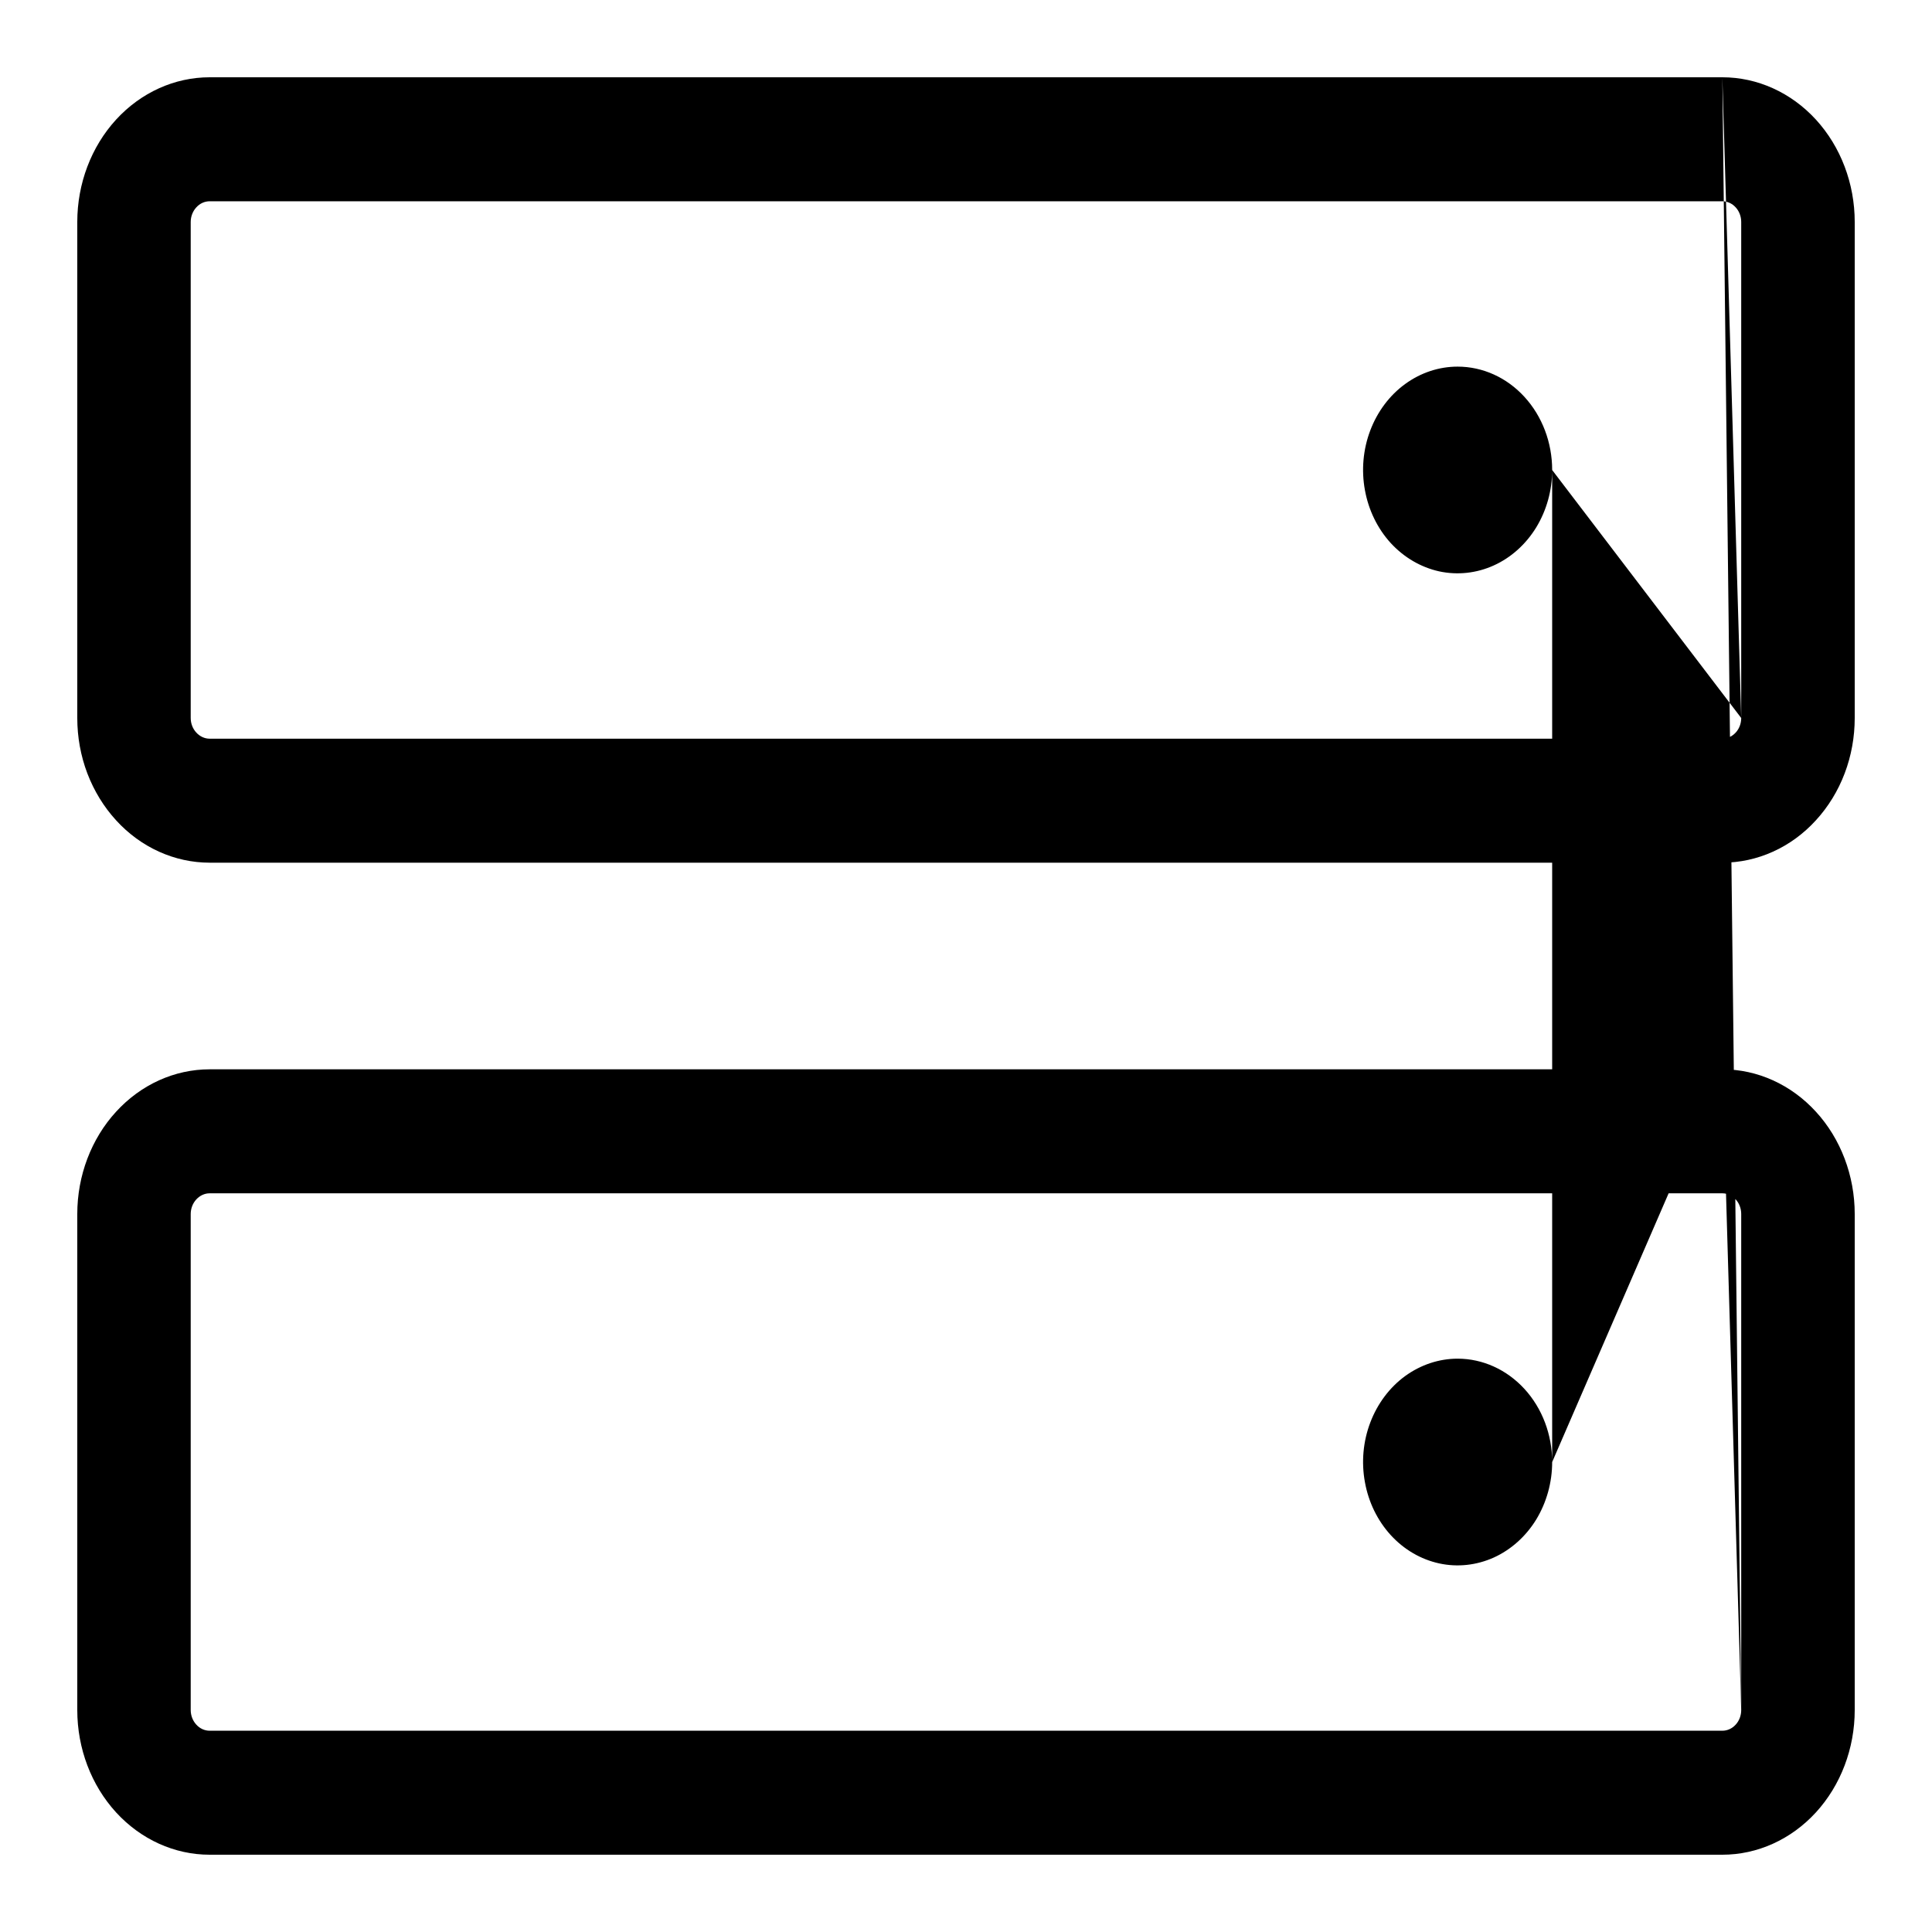
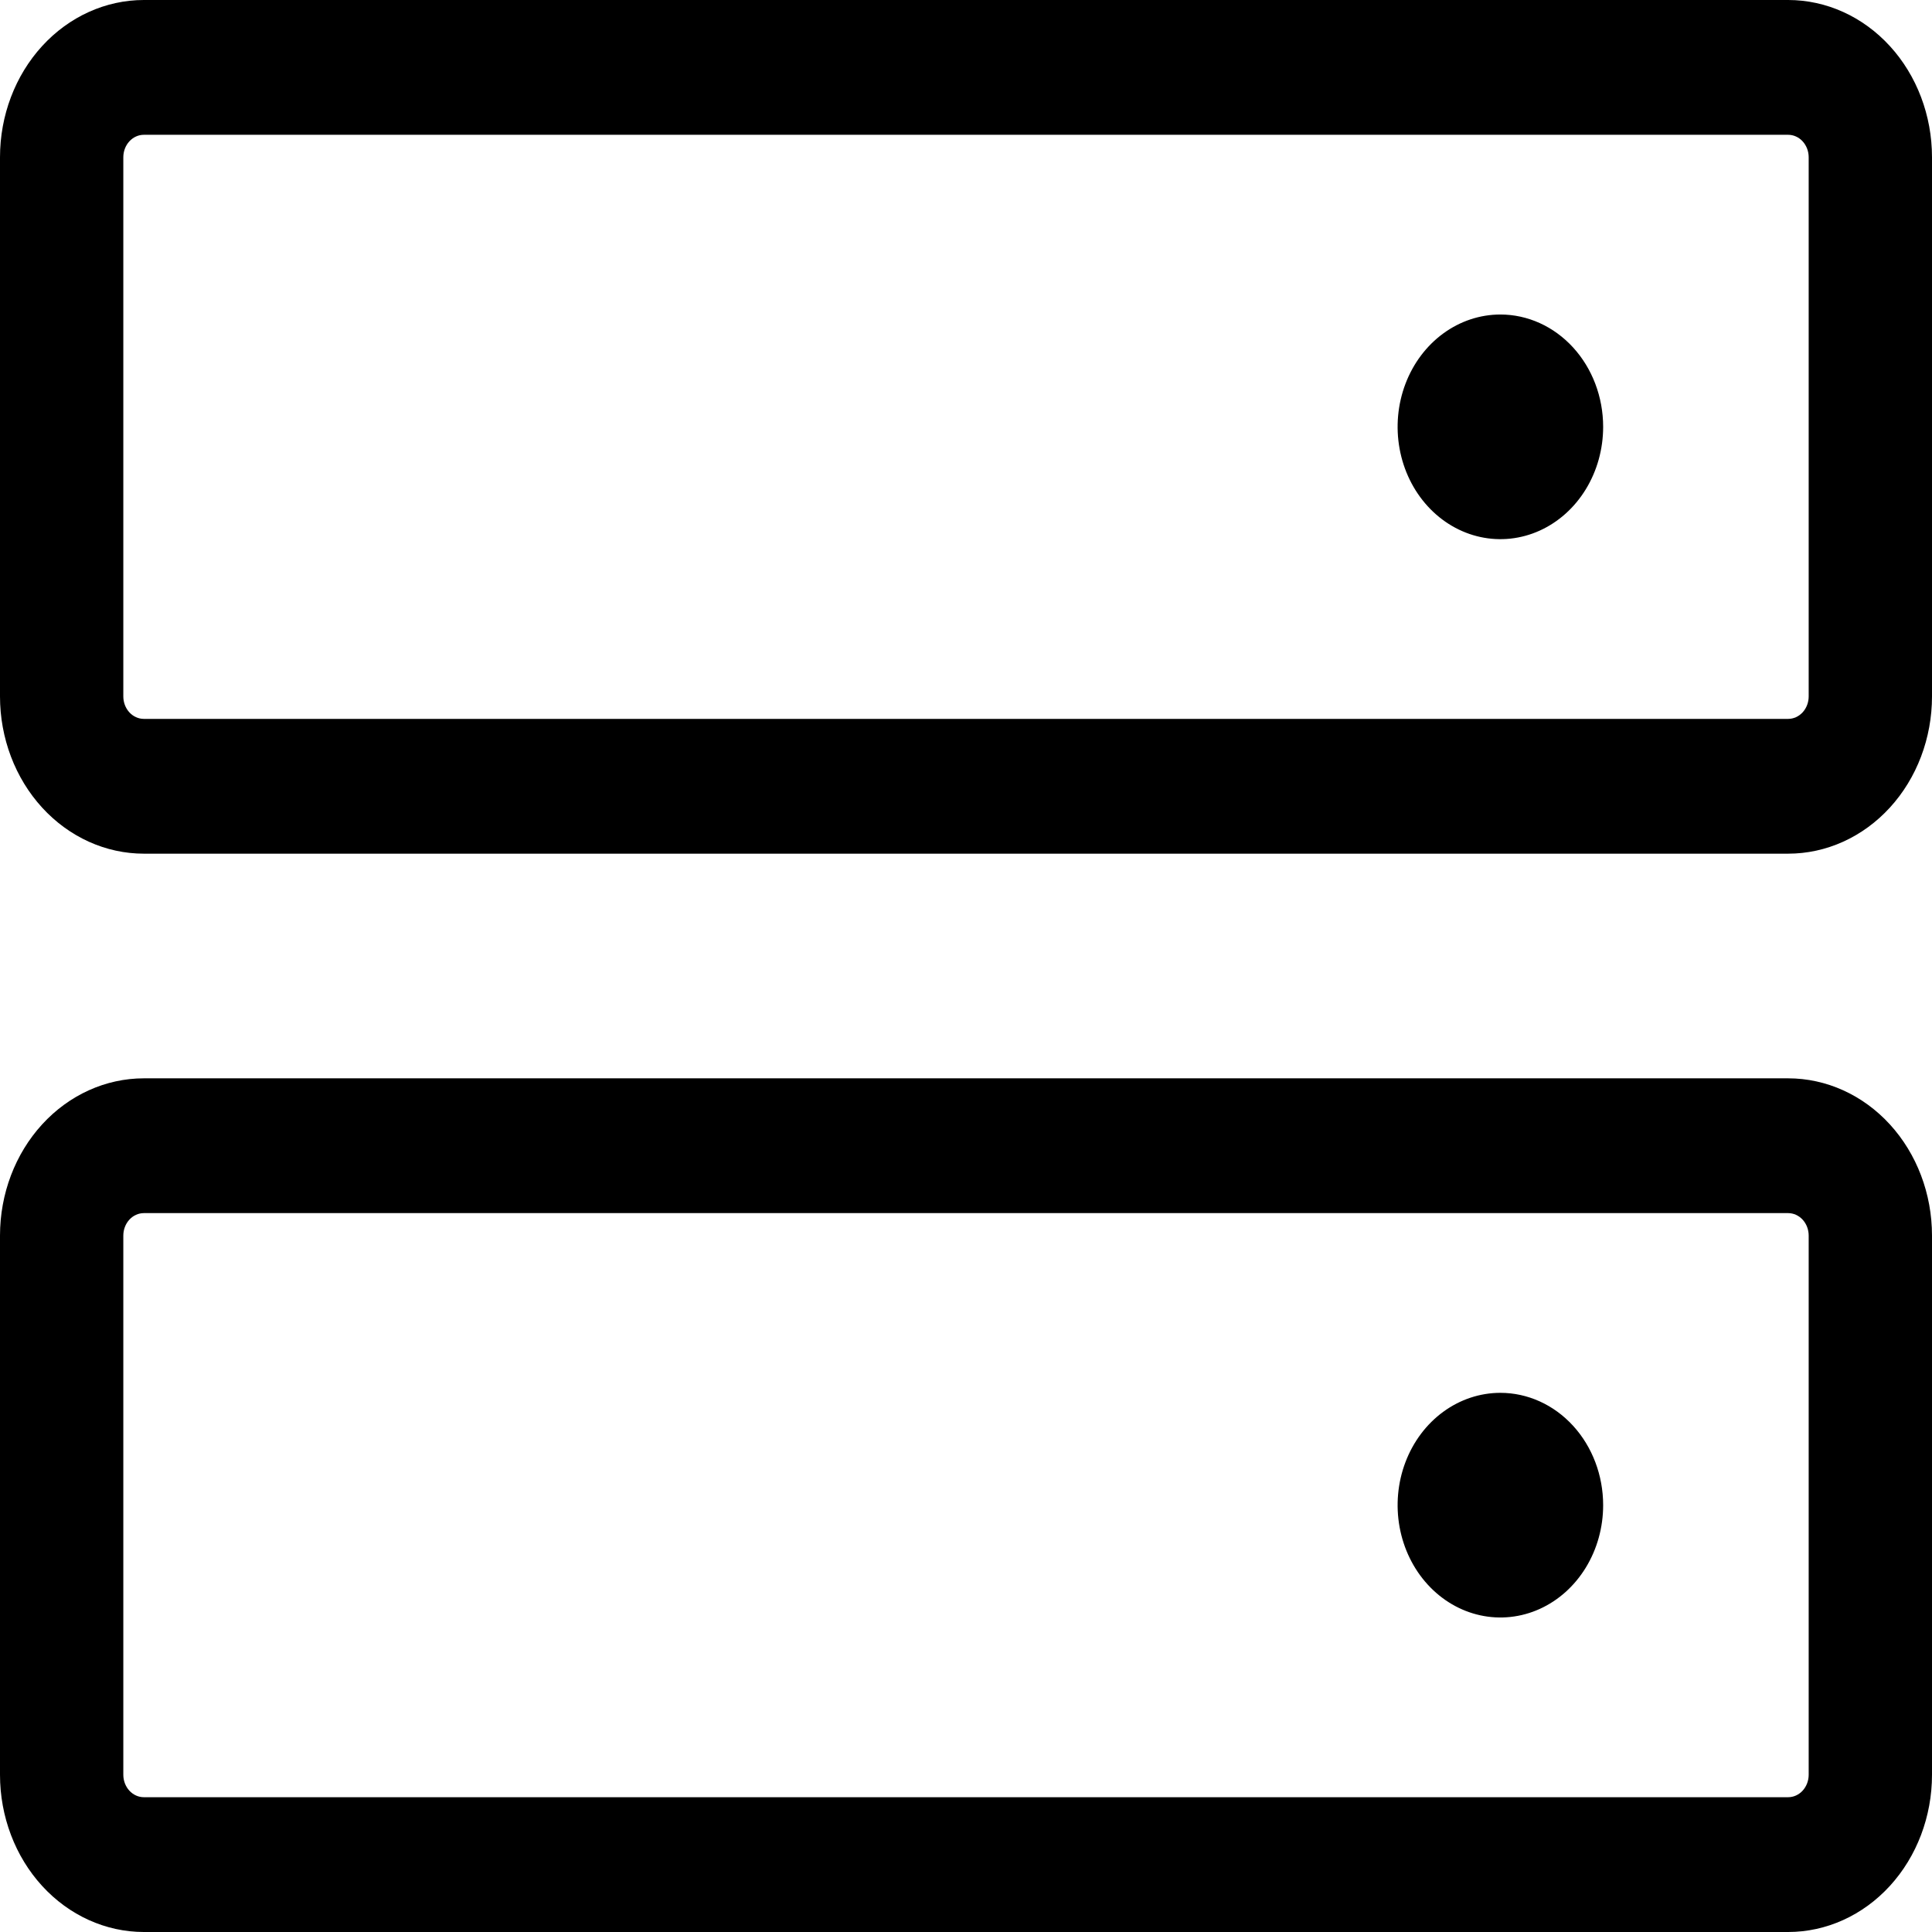
- <svg xmlns="http://www.w3.org/2000/svg" viewBox="0 0 256 256" fill="currentColor">
-   <path fill="currentColor" d="M228.22 141.69 H27.78 C23.13 141.69 18.67 143.71 15.38 147.31 C12.09 150.9 10.24 155.78 10.24 160.86 V226.59 C10.24 231.68 12.09 236.55 15.38 240.15 C18.67 243.74 23.13 245.76 27.78 245.76 H228.22 C232.87 245.76 237.33 243.74 240.62 240.15 C243.91 236.55 245.76 231.68 245.76 226.59 V160.86 C245.76 155.78 243.91 150.9 240.62 147.31 C237.33 143.71 232.87 141.69 228.22 141.69 L230.72 226.59 C230.72 227.31 230.46 228.01 229.99 228.52 C229.52 229.04 228.89 229.33 228.22 229.33 H27.78 C27.11 229.33 26.48 229.04 26.01 228.52 C25.54 228.01 25.27 227.31 25.27 226.59 V160.86 C25.27 160.14 25.54 159.44 26.01 158.93 C26.48 158.42 27.11 158.12 27.78 158.12 H228.22 C228.89 158.12 229.52 158.42 229.99 158.93 C230.46 159.44 230.72 160.14 230.72 160.86 V226.59 L228.22 10.24 H27.78 C23.13 10.24 18.67 12.26 15.38 15.85 C12.09 19.45 10.24 24.32 10.24 29.41 V95.14 C10.24 97.66 10.69 100.15 11.57 102.47 C12.46 104.8 13.75 106.91 15.38 108.69 C17 110.47 18.94 111.89 21.07 112.85 C23.19 113.81 25.47 114.31 27.78 114.31 H228.22 C230.53 114.31 232.81 113.81 234.93 112.85 C237.06 111.89 239 110.47 240.62 108.69 C242.25 106.91 243.55 104.8 244.43 102.47 C245.31 100.15 245.76 97.66 245.76 95.14 V29.41 C245.76 24.32 243.91 19.45 240.62 15.85 C237.33 12.26 232.87 10.24 228.22 10.24 L230.72 95.14 C230.72 95.87 230.46 96.56 229.99 97.07 C229.52 97.58 228.89 97.88 228.22 97.88 H27.78 C27.11 97.88 26.48 97.58 26.01 97.07 C25.54 96.56 25.27 95.87 25.27 95.14 V29.41 C25.27 28.69 25.54 27.99 26.01 27.48 C26.48 26.96 27.11 26.67 27.78 26.67 H228.22 C228.89 26.67 229.52 26.96 229.99 27.48 C230.46 27.99 230.72 28.69 230.72 29.41 V95.14 L205.67 62.28 C205.67 64.98 204.93 67.63 203.56 69.88 C202.18 72.13 200.22 73.89 197.94 74.92 C195.65 75.96 193.13 76.23 190.7 75.71 C188.27 75.17 186.04 73.87 184.28 71.96 C182.53 70.04 181.34 67.6 180.86 64.95 C180.37 62.29 180.62 59.53 181.57 57.03 C182.52 54.53 184.12 52.39 186.18 50.89 C188.25 49.38 190.67 48.58 193.14 48.58 C196.47 48.58 199.65 50.02 202 52.59 C204.35 55.16 205.67 58.64 205.67 62.28 L205.67 193.73 C205.67 196.43 204.93 199.08 203.56 201.34 C202.18 203.59 200.22 205.34 197.94 206.38 C195.65 207.41 193.13 207.69 190.7 207.16 C188.27 206.63 186.04 205.33 184.28 203.41 C182.53 201.49 181.34 199.06 180.86 196.4 C180.37 193.74 180.62 190.99 181.57 188.49 C182.52 185.99 184.12 183.85 186.18 182.34 C188.25 180.84 190.67 180.03 193.14 180.03 C196.47 180.03 199.65 181.48 202 184.04 C204.35 186.61 205.67 190.09 205.67 193.73" />
+ <svg xmlns="http://www.w3.org/2000/svg" viewBox="0 0 500 500">
+   <path d="M462.766 279.07H37.234C27.359 279.07 17.888 283.358 10.906 290.99C3.923 298.622 0 308.974 0 319.767V459.302C0 470.096 3.923 480.448 10.906 488.08C17.888 495.712 27.359 500 37.234 500H462.766C472.641 500 482.112 495.712 489.094 488.08C496.077 480.448 500 470.096 500 459.302V319.767C500 308.974 496.077 298.622 489.094 290.99C482.112 283.358 472.641 279.07 462.766 279.07ZM468.085 459.302C468.085 460.844 467.525 462.323 466.527 463.413C465.53 464.504 464.177 465.116 462.766 465.116H37.234C35.823 465.116 34.47 464.504 33.473 463.413C32.475 462.323 31.915 460.844 31.915 459.302V319.767C31.915 318.225 32.475 316.747 33.473 315.656C34.47 314.566 35.823 313.953 37.234 313.953H462.766C464.177 313.953 465.53 314.566 466.527 315.656C467.525 316.747 468.085 318.225 468.085 319.767V459.302ZM462.766 0H37.234C27.359 0 17.888 4.288 10.906 11.92C3.923 19.552 0 29.904 0 40.698V180.233C0 185.577 0.963 190.869 2.834 195.807C4.705 200.745 7.448 205.231 10.906 209.01C14.363 212.789 18.468 215.787 22.985 217.832C27.503 219.878 32.344 220.93 37.234 220.93H462.766C467.656 220.93 472.497 219.878 477.015 217.832C481.532 215.787 485.637 212.789 489.094 209.01C492.552 205.231 495.295 200.745 497.166 195.807C499.037 190.869 500 185.577 500 180.233V40.698C500 29.904 496.077 19.552 489.094 11.92C482.112 4.288 472.641 0 462.766 0ZM468.085 180.233C468.085 181.775 467.525 183.253 466.527 184.344C465.53 185.434 464.177 186.047 462.766 186.047H37.234C35.823 186.047 34.47 185.434 33.473 184.344C32.475 183.253 31.915 181.775 31.915 180.233V40.698C31.915 39.156 32.475 37.677 33.473 36.587C34.47 35.496 35.823 34.884 37.234 34.884H462.766C464.177 34.884 465.53 35.496 466.527 36.587C467.525 37.677 468.085 39.156 468.085 40.698V180.233ZM414.894 110.465C414.894 116.215 413.334 121.835 410.411 126.615C407.489 131.396 403.335 135.122 398.476 137.322C393.616 139.522 388.268 140.098 383.109 138.976C377.95 137.855 373.211 135.086 369.492 131.021C365.772 126.955 363.239 121.775 362.213 116.136C361.187 110.497 361.714 104.652 363.727 99.341C365.74 94.029 369.148 89.489 373.522 86.294C377.896 83.1 383.038 81.395 388.298 81.395C395.352 81.395 402.116 84.458 407.104 89.91C412.092 95.361 414.894 102.755 414.894 110.465ZM414.894 389.535C414.894 395.284 413.334 400.905 410.411 405.685C407.489 410.466 403.335 414.192 398.476 416.392C393.616 418.592 388.268 419.168 383.109 418.046C377.95 416.924 373.211 414.156 369.492 410.09C365.772 406.025 363.239 400.845 362.213 395.206C361.187 389.567 361.714 383.722 363.727 378.41C365.74 373.099 369.148 368.558 373.522 365.364C377.896 362.17 383.038 360.465 388.298 360.465C395.352 360.465 402.116 363.528 407.104 368.979C412.092 374.431 414.894 381.825 414.894 389.535Z" fill="black" />
</svg>
